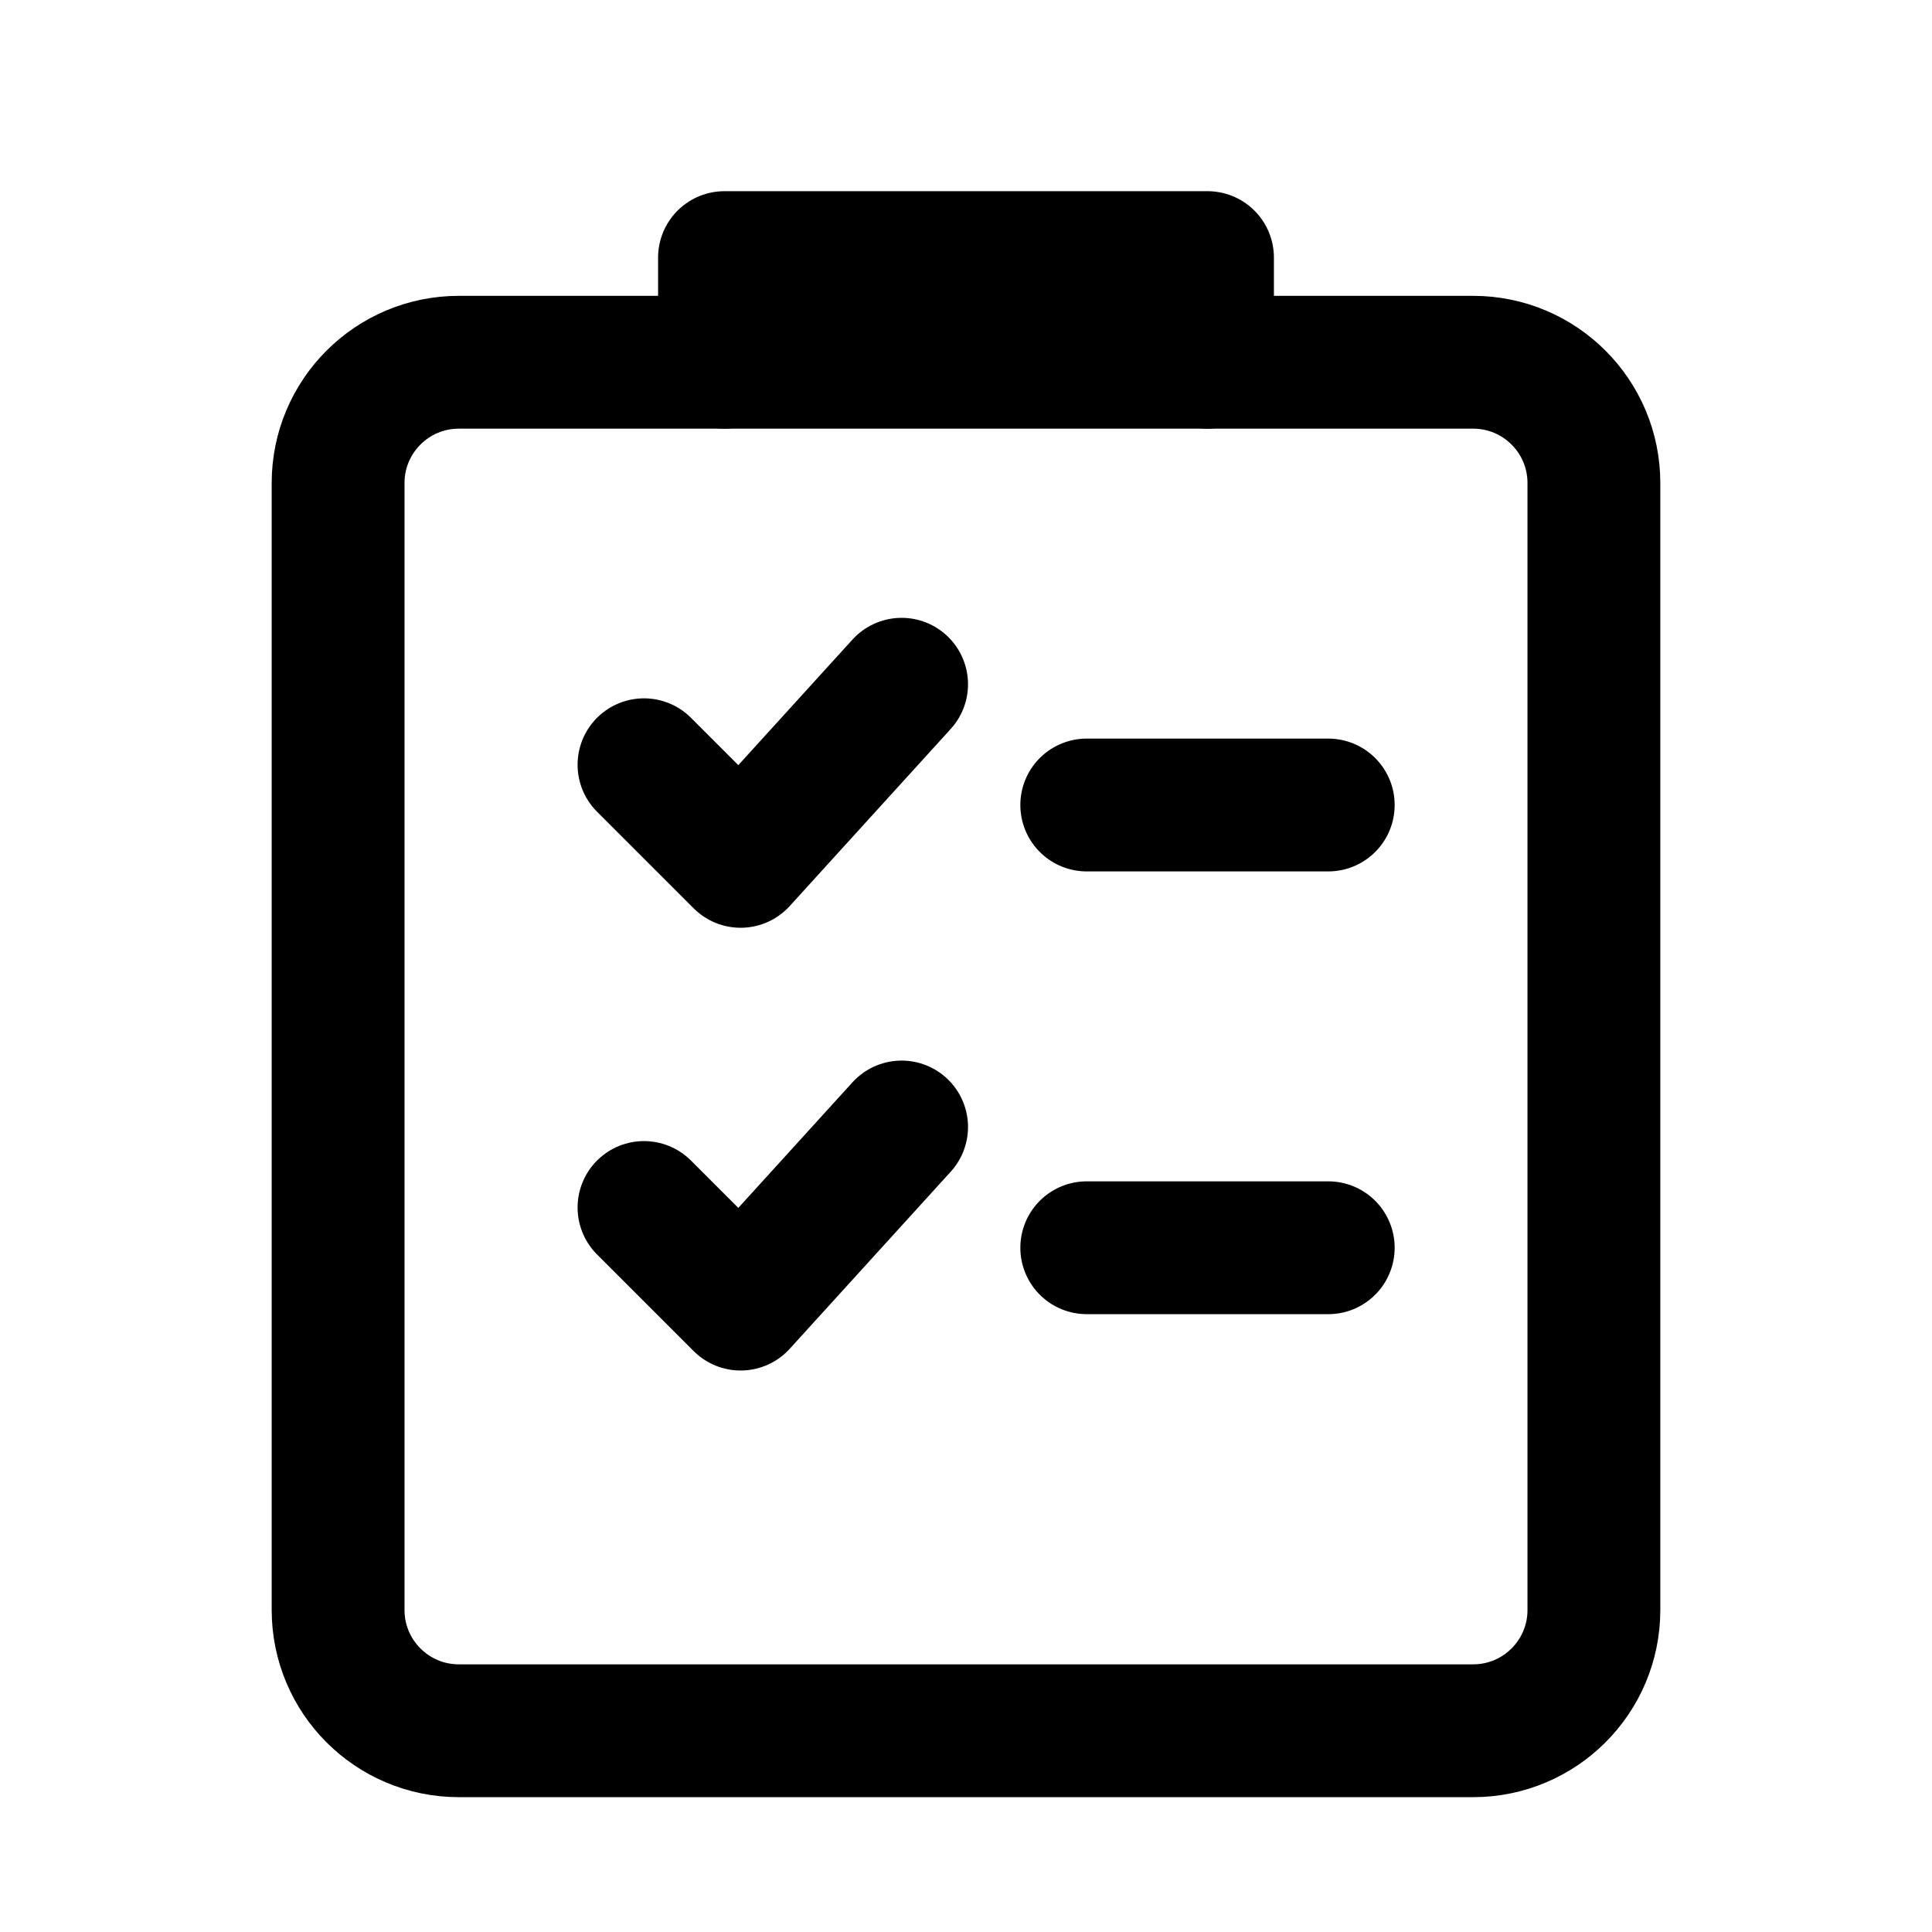
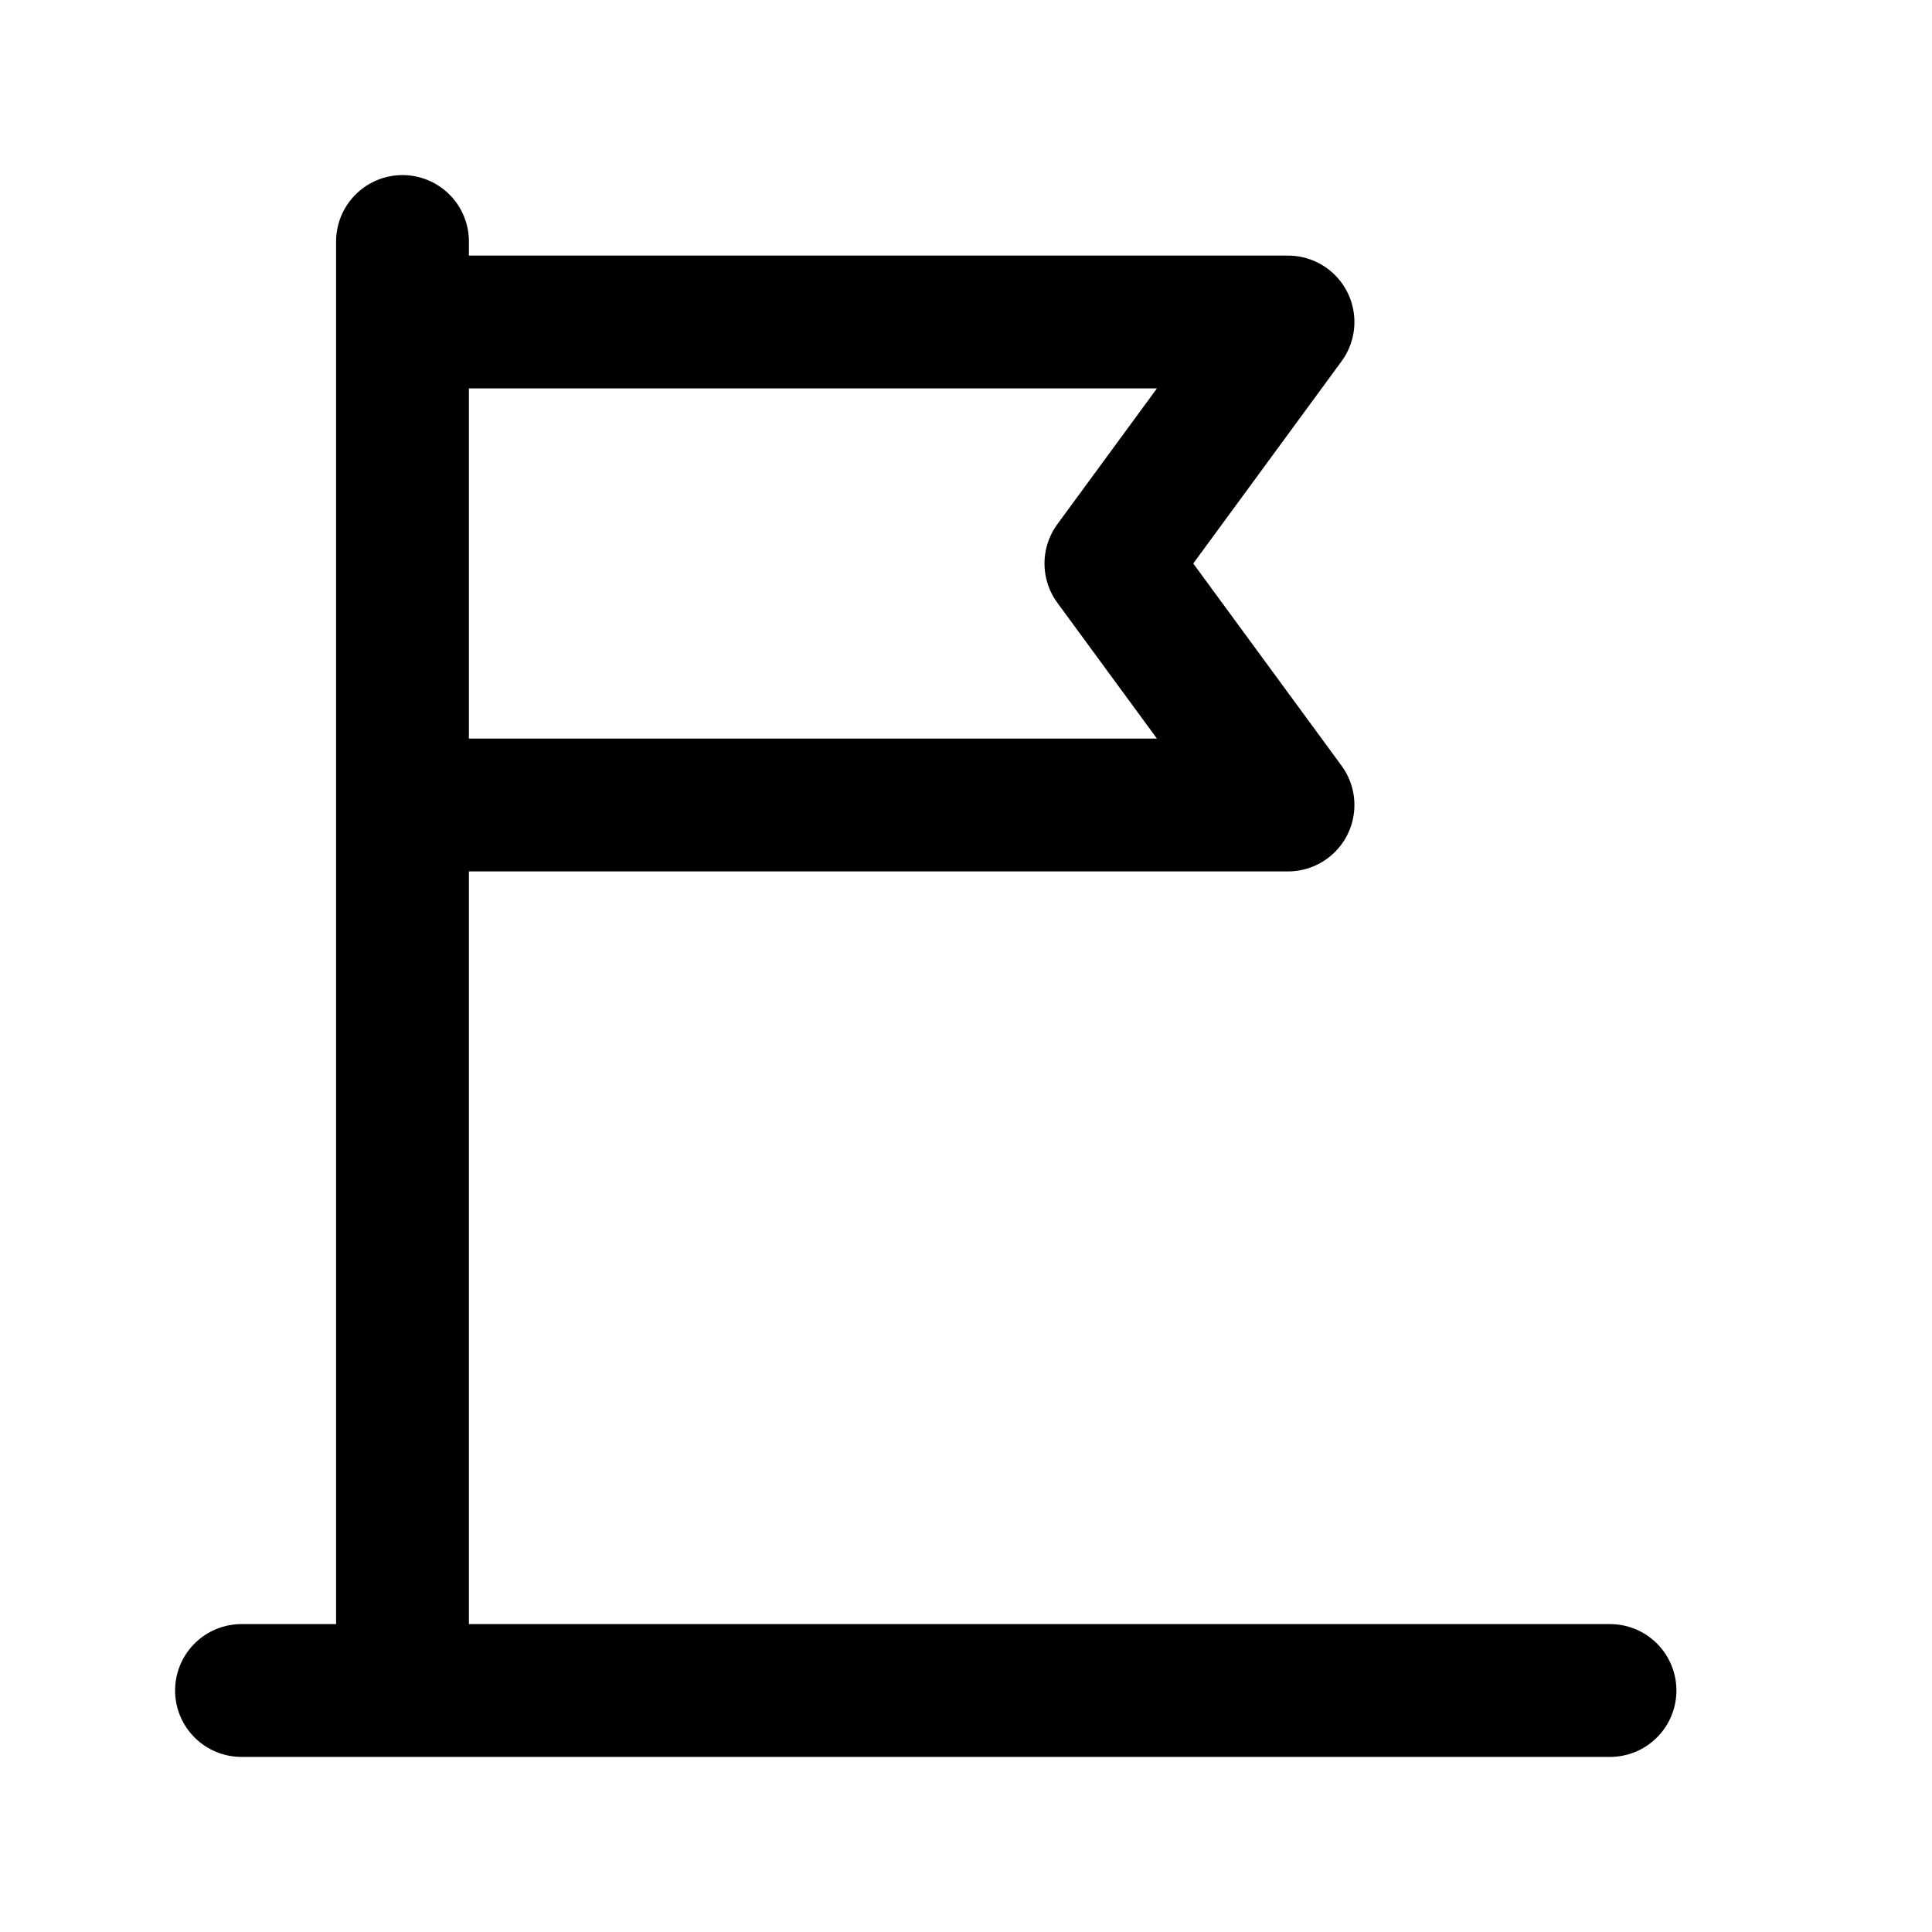
<svg xmlns="http://www.w3.org/2000/svg" viewBox="0 0 24 24">
  <g fill="none" stroke="currentColor" stroke-width="1.65" stroke-linecap="round" stroke-linejoin="round">
-     <rect x="4.2" y="4.5" width="15.6" height="17" rx="1.5" />
-     <path d="M9 4.5V3.2h6v1.3M8 9.5l1.2 1.2 2-2.2M13.5 10h3M8 15l1.2 1.2 2-2.2M13.5 15.5h3" />
+     <path d="M5 21V3M5 4h11l-2.2 3L16 10H5M3 21h17" />
  </g>
</svg>
